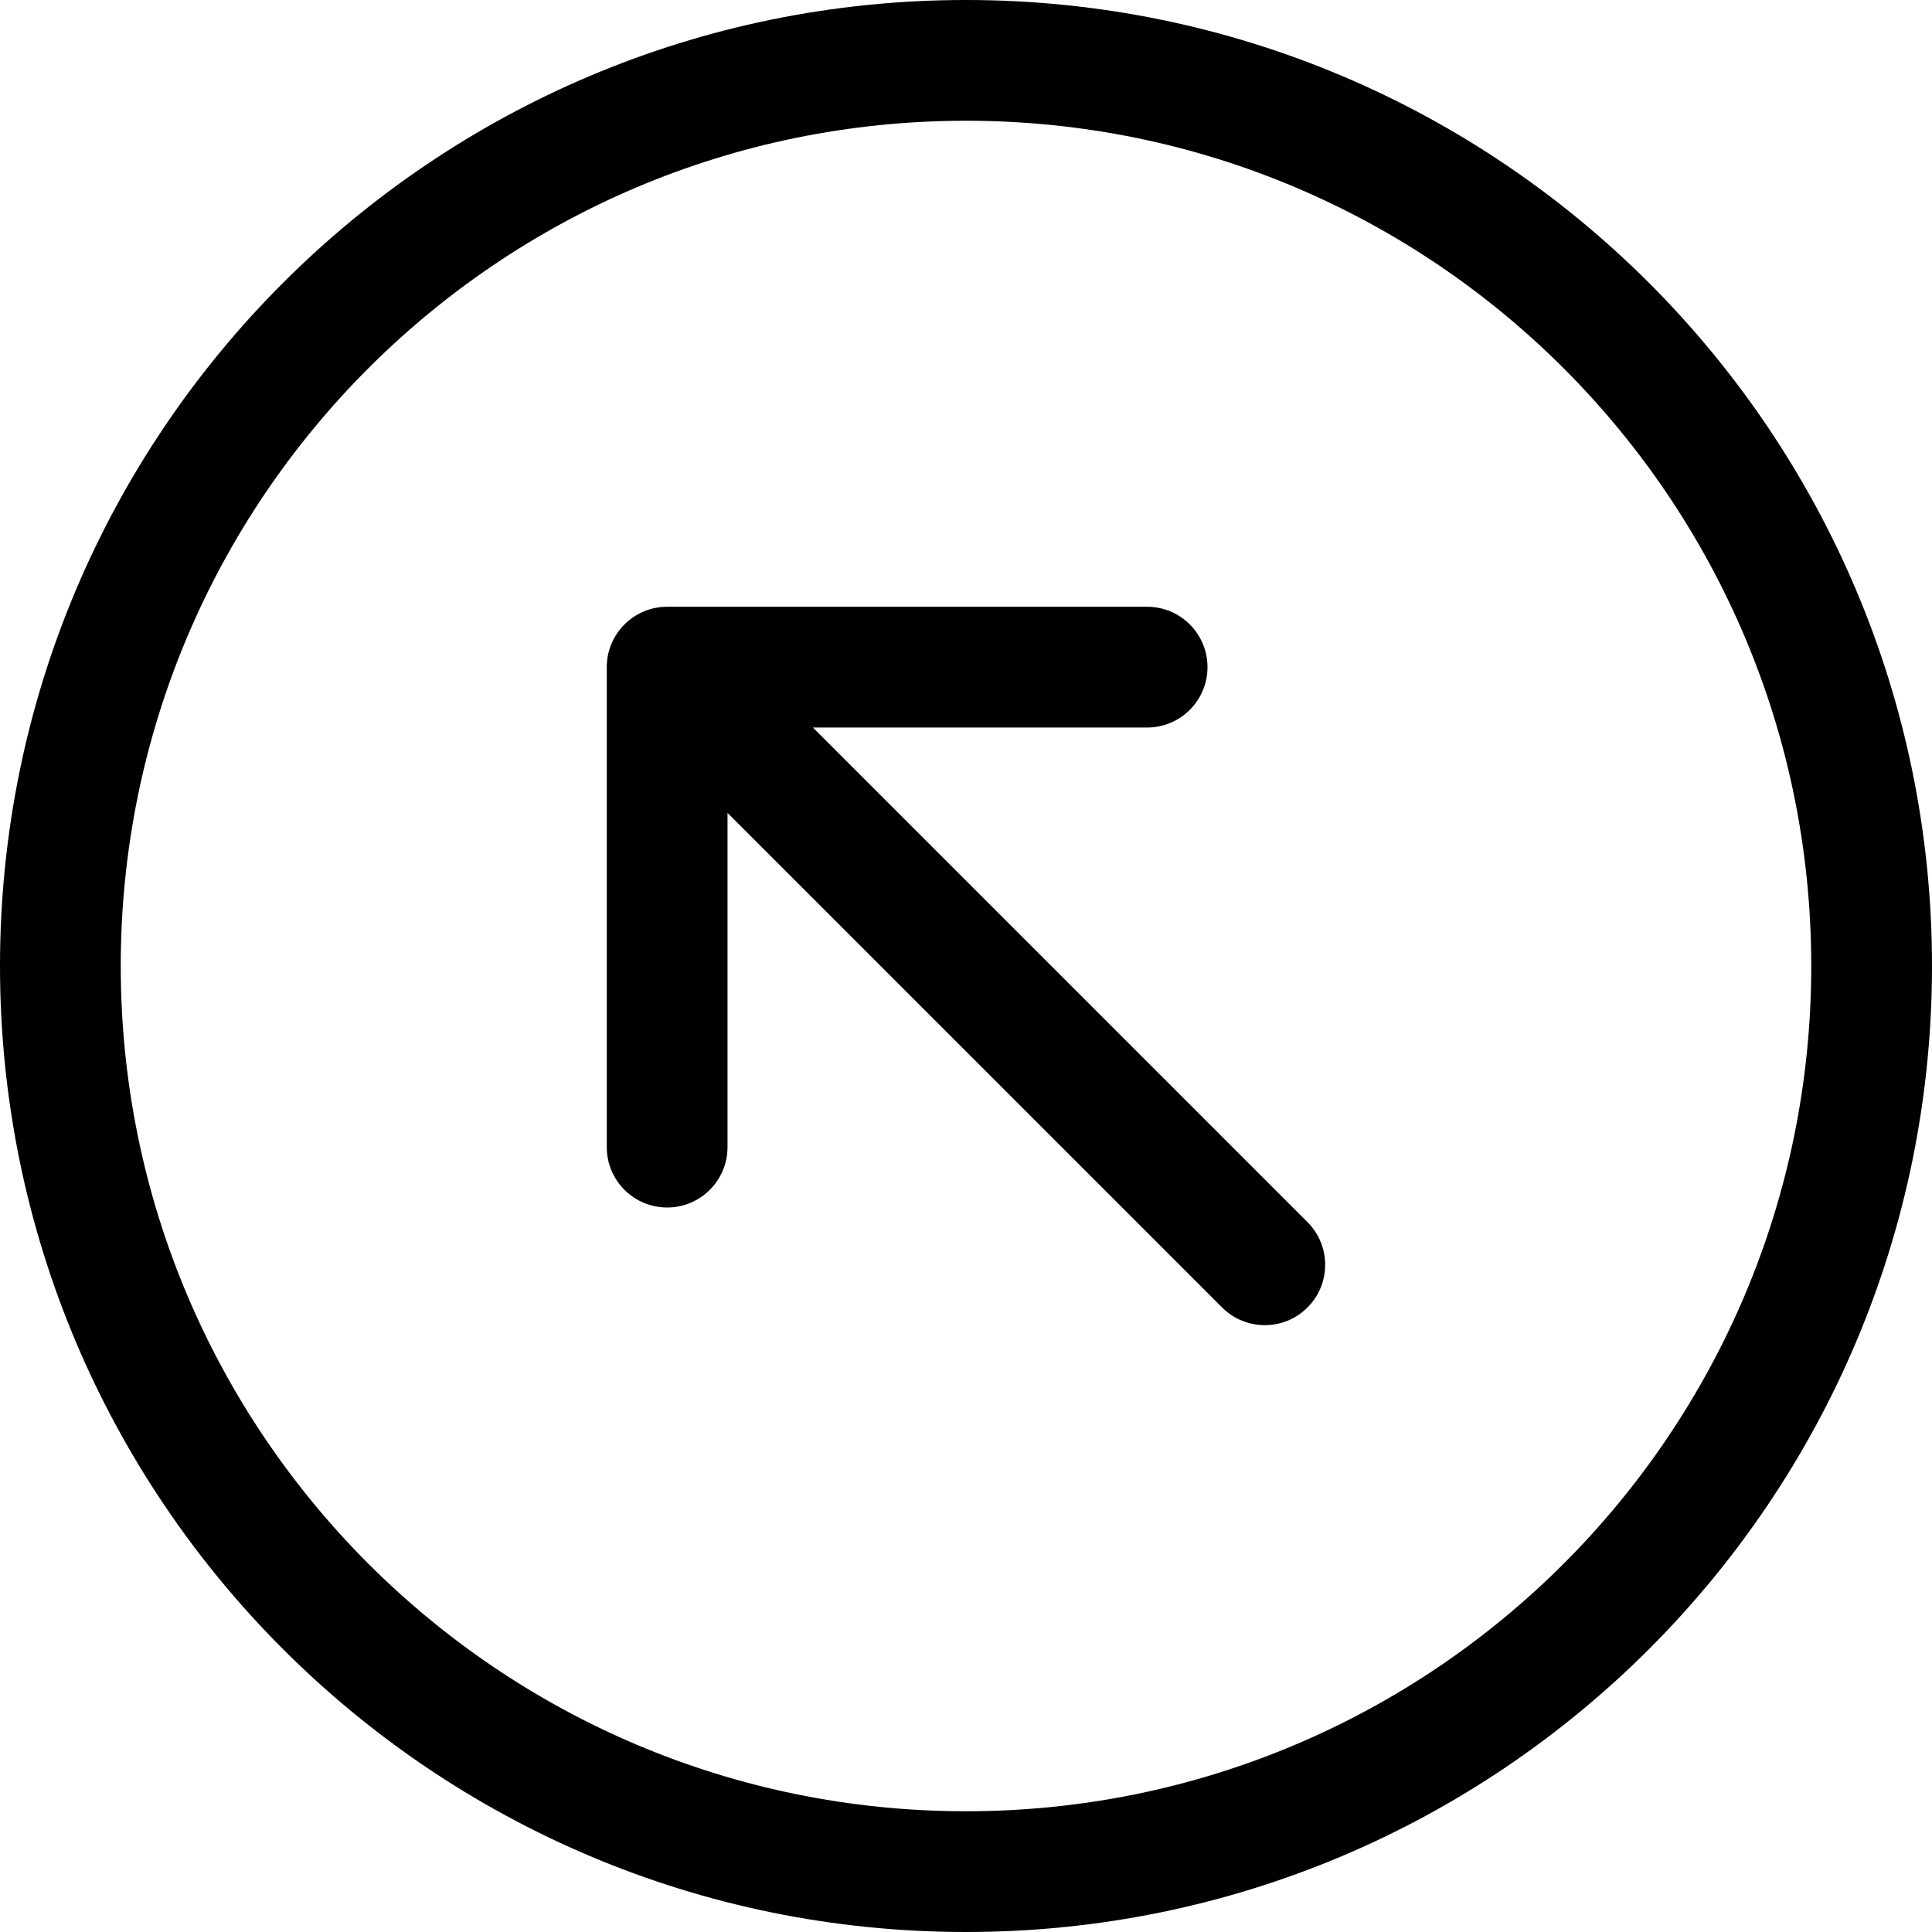
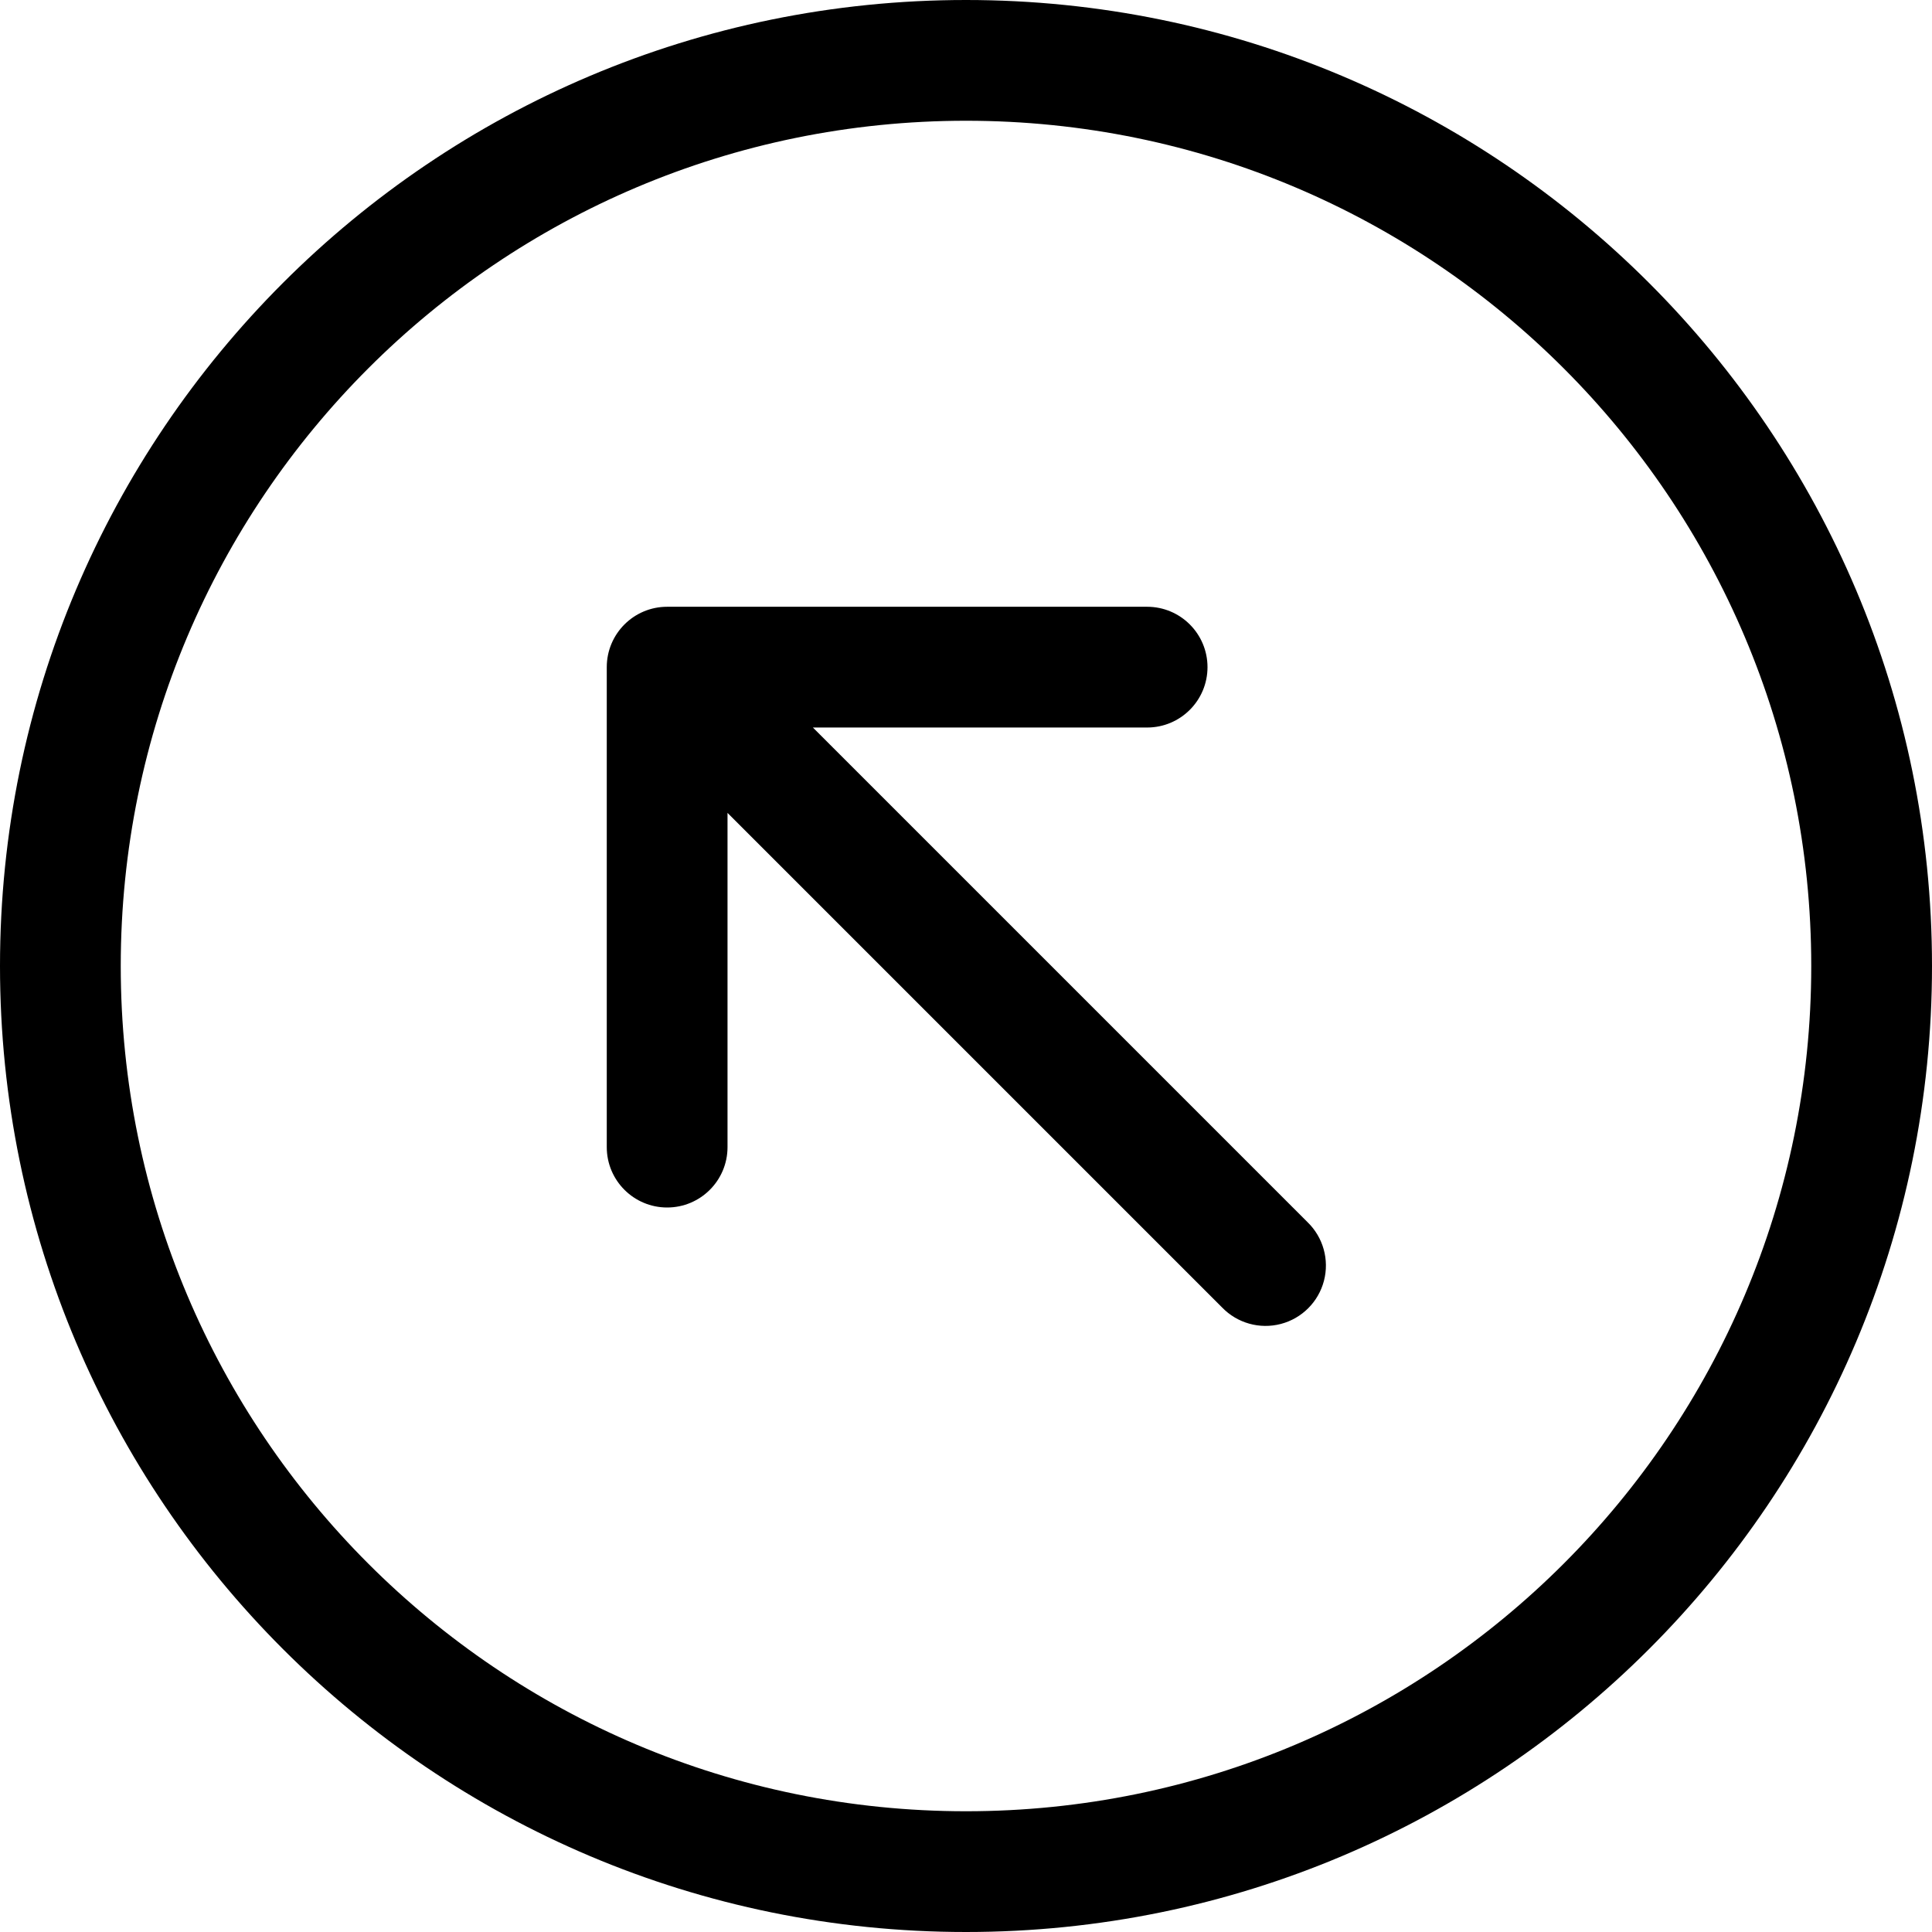
<svg xmlns="http://www.w3.org/2000/svg" width="16" height="16" fill="currentColor" class="bi bi-arrow-up-left-circle" viewBox="0 0 16 16">
-   <path fill-rule="evenodd" d="M8 15A7 7 0 1 0 8 1a7 7 0 0 0 0 14zm0 1A8 8 0 1 0 8 0a8 8 0 0 0 0 16z" />
-   <path fill-rule="evenodd" d="M10.828 10.828a.5.5 0 0 1-.707 0L6.025 6.732V9.5a.5.5 0 0 1-1 0V5.525a.5.5 0 0 1 .5-.5H9.5a.5.5 0 0 1 0 1H6.732l4.096 4.096a.5.5 0 0 1 0 .707z" />
+   <path fill-rule="evenodd" d="M15 8A7 7 0 1 1 1 8a7 7 0 0 1 14 0zm1 0A8 8 0 1 1 0 8a8 8 0 0 1 16 0zm-5.879 2.828a.5.5 0 1 0 .707-.707L6.732 6.025H9.5a.5.5 0 0 0 0-1H5.525a.5.5 0 0 0-.5.5V9.5a.5.5 0 1 0 1 0V6.732l4.096 4.096z" />
</svg>
